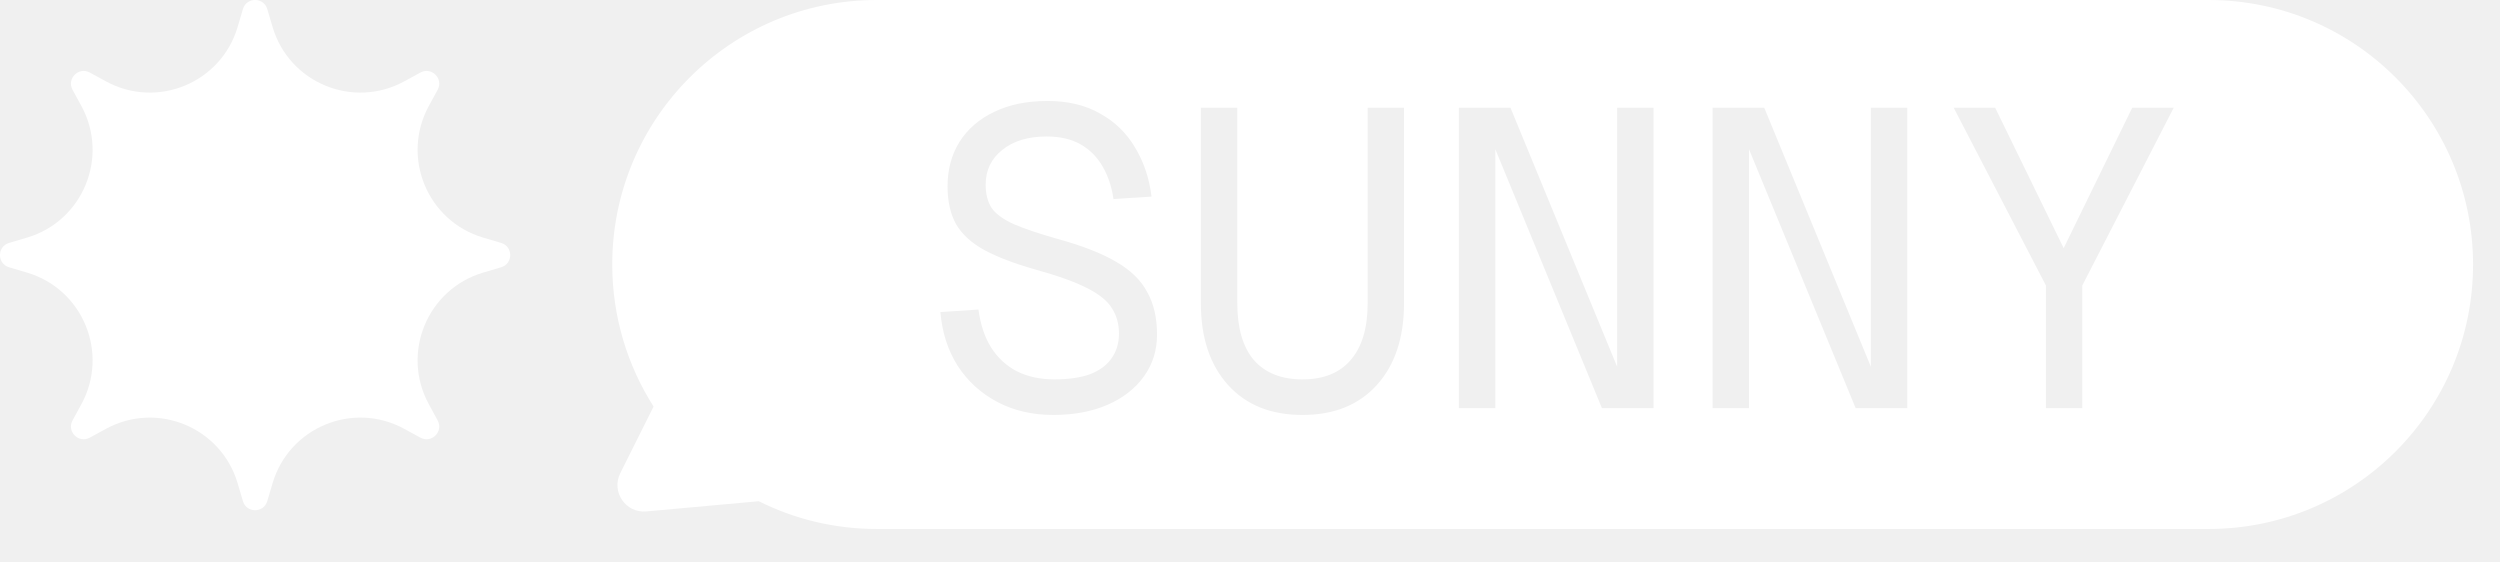
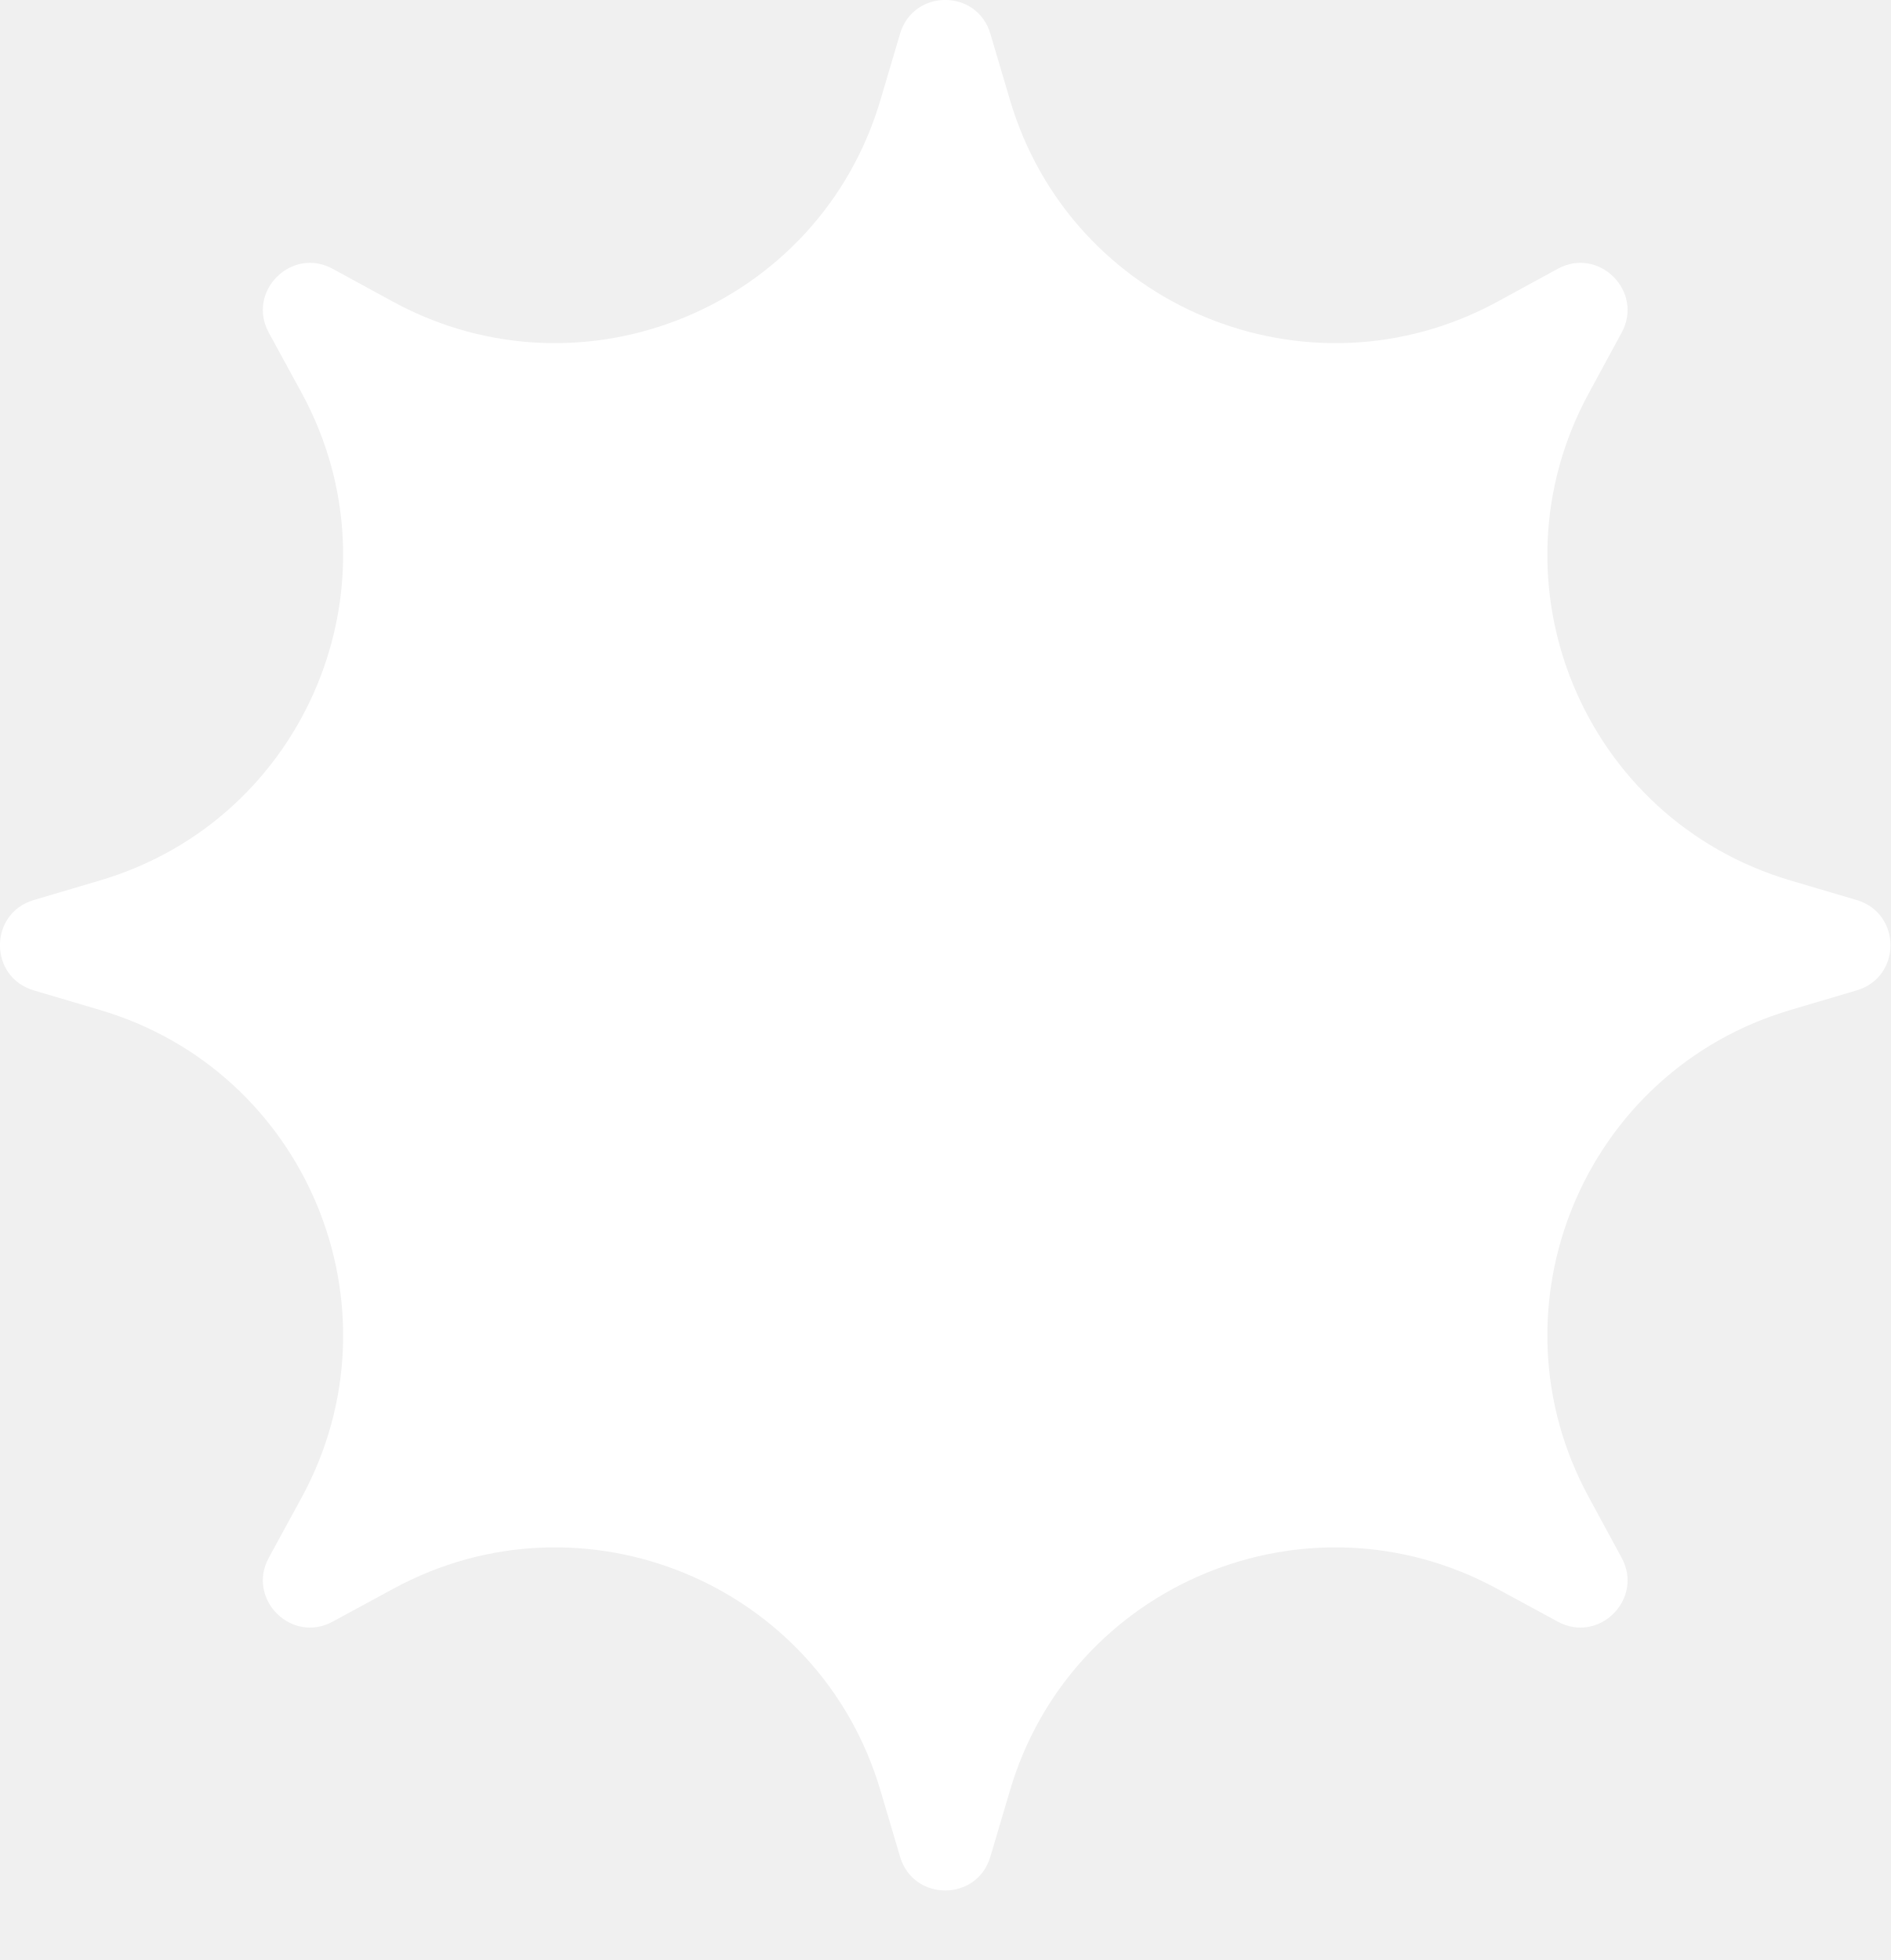
- <svg xmlns="http://www.w3.org/2000/svg" width="49" height="11" viewBox="0 0 49 11" fill="none">
-   <path d="M43.288 0C46.151 4.53529e-05 48.471 2.321 48.472 5.184C48.472 8.047 46.151 10.368 43.288 10.368H17.184C16.353 10.368 15.568 10.172 14.872 9.824L12.668 10.024C12.264 10.061 11.976 9.64 12.157 9.276L12.81 7.968C12.298 7.164 12 6.208 12 5.184C12 2.321 14.321 0 17.184 0H43.288ZM20.53 1.979C20.127 1.979 19.777 2.051 19.484 2.194C19.192 2.333 18.965 2.529 18.805 2.783C18.65 3.032 18.572 3.322 18.572 3.653C18.572 3.946 18.628 4.193 18.738 4.392C18.854 4.591 19.037 4.759 19.286 4.897C19.541 5.036 19.872 5.163 20.281 5.279C20.74 5.406 21.086 5.531 21.318 5.652C21.556 5.774 21.716 5.907 21.799 6.051C21.887 6.189 21.932 6.352 21.932 6.54C21.932 6.728 21.882 6.891 21.782 7.029C21.688 7.162 21.547 7.265 21.359 7.337C21.172 7.403 20.939 7.436 20.663 7.436C20.387 7.436 20.143 7.383 19.933 7.278C19.728 7.173 19.559 7.018 19.427 6.813C19.3 6.609 19.216 6.36 19.178 6.067L18.432 6.117C18.465 6.515 18.578 6.867 18.771 7.171C18.965 7.469 19.222 7.705 19.543 7.876C19.864 8.047 20.232 8.133 20.646 8.133C21.05 8.133 21.404 8.066 21.708 7.934C22.012 7.801 22.25 7.616 22.421 7.378C22.592 7.14 22.678 6.866 22.678 6.557C22.678 6.231 22.614 5.954 22.487 5.728C22.366 5.495 22.162 5.296 21.874 5.13C21.592 4.964 21.21 4.815 20.729 4.683C20.358 4.578 20.071 4.48 19.866 4.392C19.662 4.298 19.518 4.193 19.436 4.077C19.358 3.955 19.319 3.803 19.319 3.62C19.319 3.338 19.427 3.112 19.643 2.94C19.858 2.764 20.149 2.675 20.514 2.675C20.779 2.675 21.003 2.728 21.186 2.833C21.368 2.938 21.511 3.085 21.616 3.272C21.721 3.455 21.791 3.665 21.824 3.902L22.57 3.853C22.526 3.493 22.418 3.173 22.247 2.891C22.081 2.609 21.854 2.388 21.566 2.228C21.279 2.062 20.934 1.979 20.53 1.979ZM23.537 2.111V5.943C23.537 6.618 23.715 7.151 24.068 7.544C24.422 7.937 24.909 8.133 25.528 8.133C26.148 8.133 26.634 7.937 26.988 7.544C27.342 7.151 27.518 6.618 27.519 5.943V2.111H26.806V5.943C26.806 6.43 26.695 6.8 26.474 7.055C26.258 7.309 25.943 7.436 25.528 7.436C25.114 7.436 24.795 7.309 24.574 7.055C24.359 6.8 24.251 6.43 24.251 5.943V2.111H23.537ZM28.594 2.111V8H29.308V2.924L31.398 8H32.409V2.111H31.696V7.188L29.605 2.111H28.594ZM33.567 2.111V8H34.28V2.924L36.371 8H37.383V2.111H36.669V7.188L34.579 2.111H33.567ZM38.292 2.111L40.1 5.595V8H40.813V5.595L42.605 2.111H41.792L40.448 4.864L39.105 2.111H38.292Z" fill="white" />
-   <path d="M4.761 0.179C4.831 -0.06 5.169 -0.06 5.239 0.179L5.342 0.527C5.665 1.624 6.917 2.142 7.921 1.596L8.24 1.422C8.458 1.303 8.697 1.542 8.578 1.76L8.404 2.079C7.858 3.083 8.376 4.335 9.473 4.658L9.821 4.761C10.06 4.831 10.06 5.169 9.821 5.239L9.473 5.342C8.376 5.665 7.858 6.917 8.404 7.921L8.578 8.24C8.697 8.458 8.458 8.697 8.24 8.578L7.921 8.404C6.917 7.858 5.665 8.376 5.342 9.473L5.239 9.821C5.169 10.06 4.831 10.06 4.761 9.821L4.658 9.473C4.335 8.376 3.083 7.858 2.079 8.404L1.76 8.578C1.542 8.697 1.303 8.458 1.422 8.24L1.596 7.921C2.142 6.917 1.624 5.665 0.527 5.342L0.179 5.239C-0.06 5.169 -0.06 4.831 0.179 4.761L0.527 4.658C1.624 4.335 2.142 3.083 1.596 2.079L1.422 1.76C1.303 1.542 1.542 1.303 1.76 1.422L2.079 1.596C3.083 2.142 4.335 1.624 4.658 0.527L4.761 0.179Z" fill="white" />
+ <svg xmlns="http://www.w3.org/2000/svg" width="10" height="10.368" viewBox="0 0 10 10.368" fill="none">
+   <path d="M4.761 0.179C4.831 -0.06 5.169 -0.06 5.239 0.179L5.342 0.527C5.665 1.624 6.917 2.142 7.921 1.596L8.24 1.422C8.458 1.303 8.697 1.542 8.578 1.76L8.405 2.079C7.858 3.083 8.376 4.335 9.473 4.658L9.821 4.761C10.06 4.831 10.06 5.169 9.821 5.239L9.473 5.342C8.376 5.665 7.858 6.917 8.405 7.921L8.578 8.24C8.697 8.458 8.458 8.697 8.24 8.578L7.921 8.405C6.917 7.858 5.665 8.376 5.342 9.473L5.239 9.821C5.169 10.06 4.831 10.06 4.761 9.821L4.658 9.473C4.335 8.376 3.083 7.858 2.079 8.405L1.76 8.578C1.542 8.697 1.303 8.458 1.422 8.24L1.596 7.921C2.142 6.917 1.624 5.665 0.527 5.342L0.179 5.239C-0.06 5.169 -0.06 4.831 0.179 4.761L0.527 4.658C1.624 4.335 2.142 3.083 1.596 2.079L1.422 1.76C1.303 1.542 1.542 1.303 1.76 1.422L2.079 1.596C3.083 2.142 4.335 1.624 4.658 0.527L4.761 0.179Z" fill="white" />
</svg>
